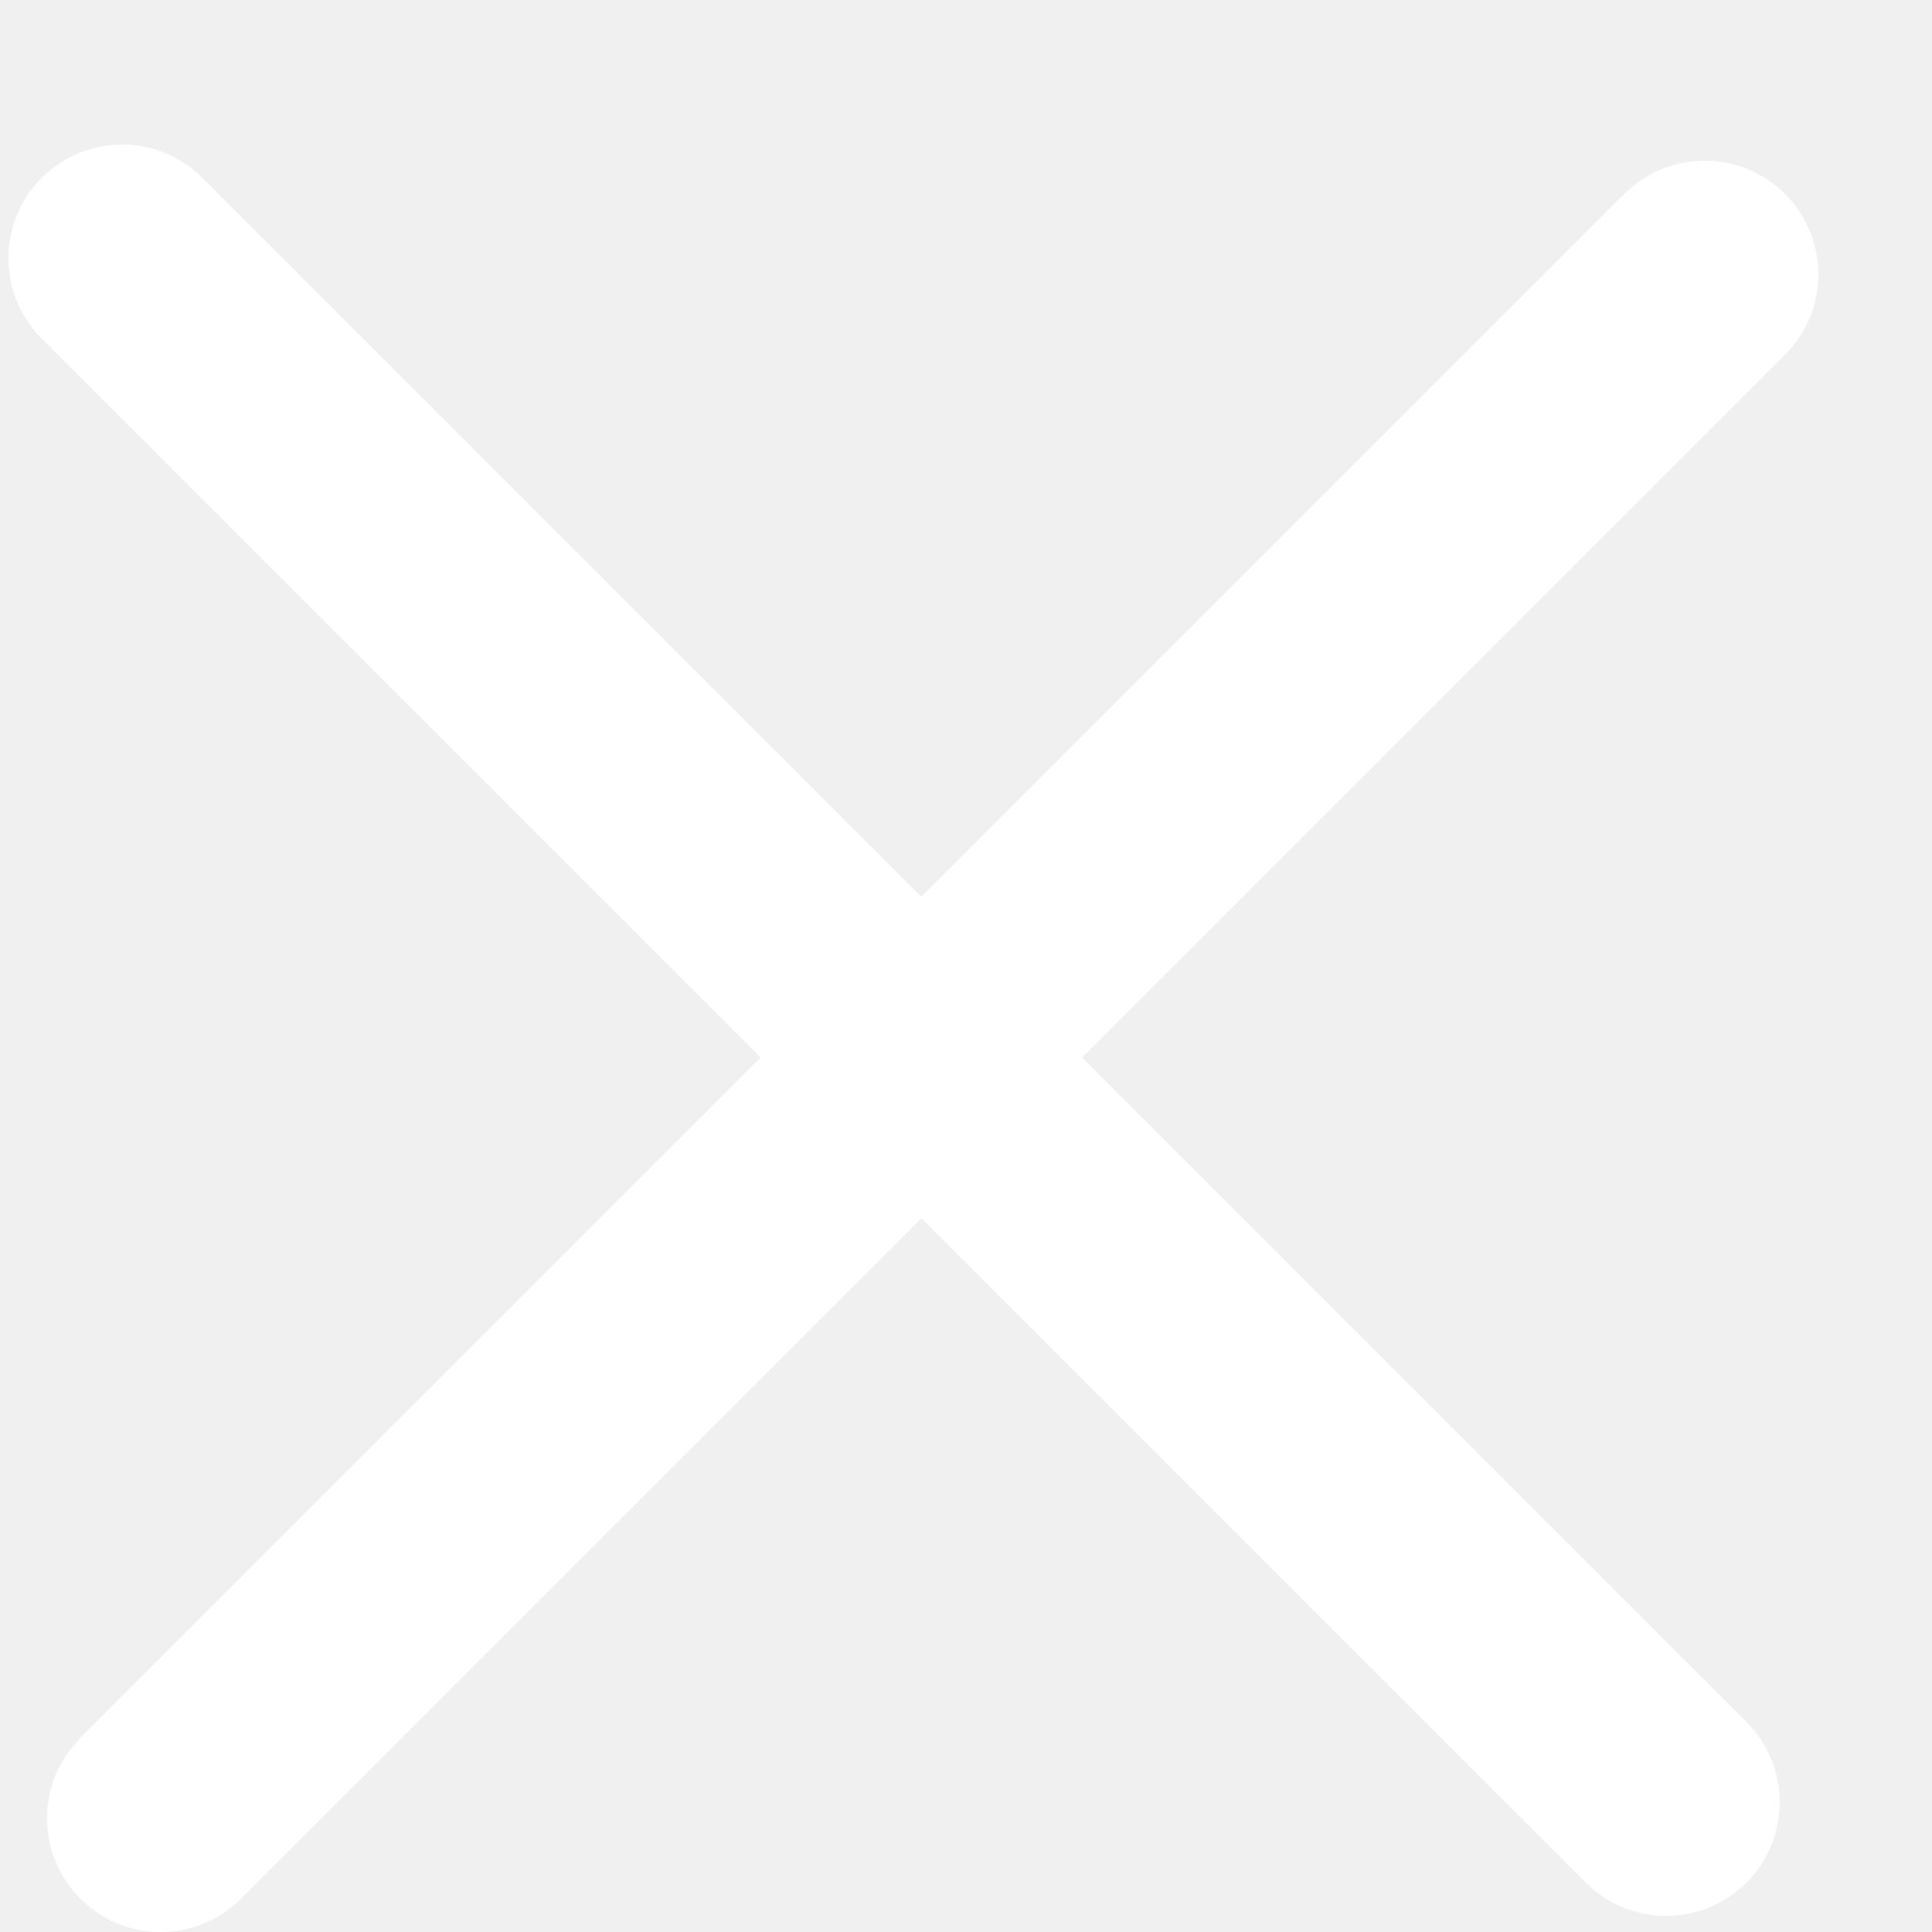
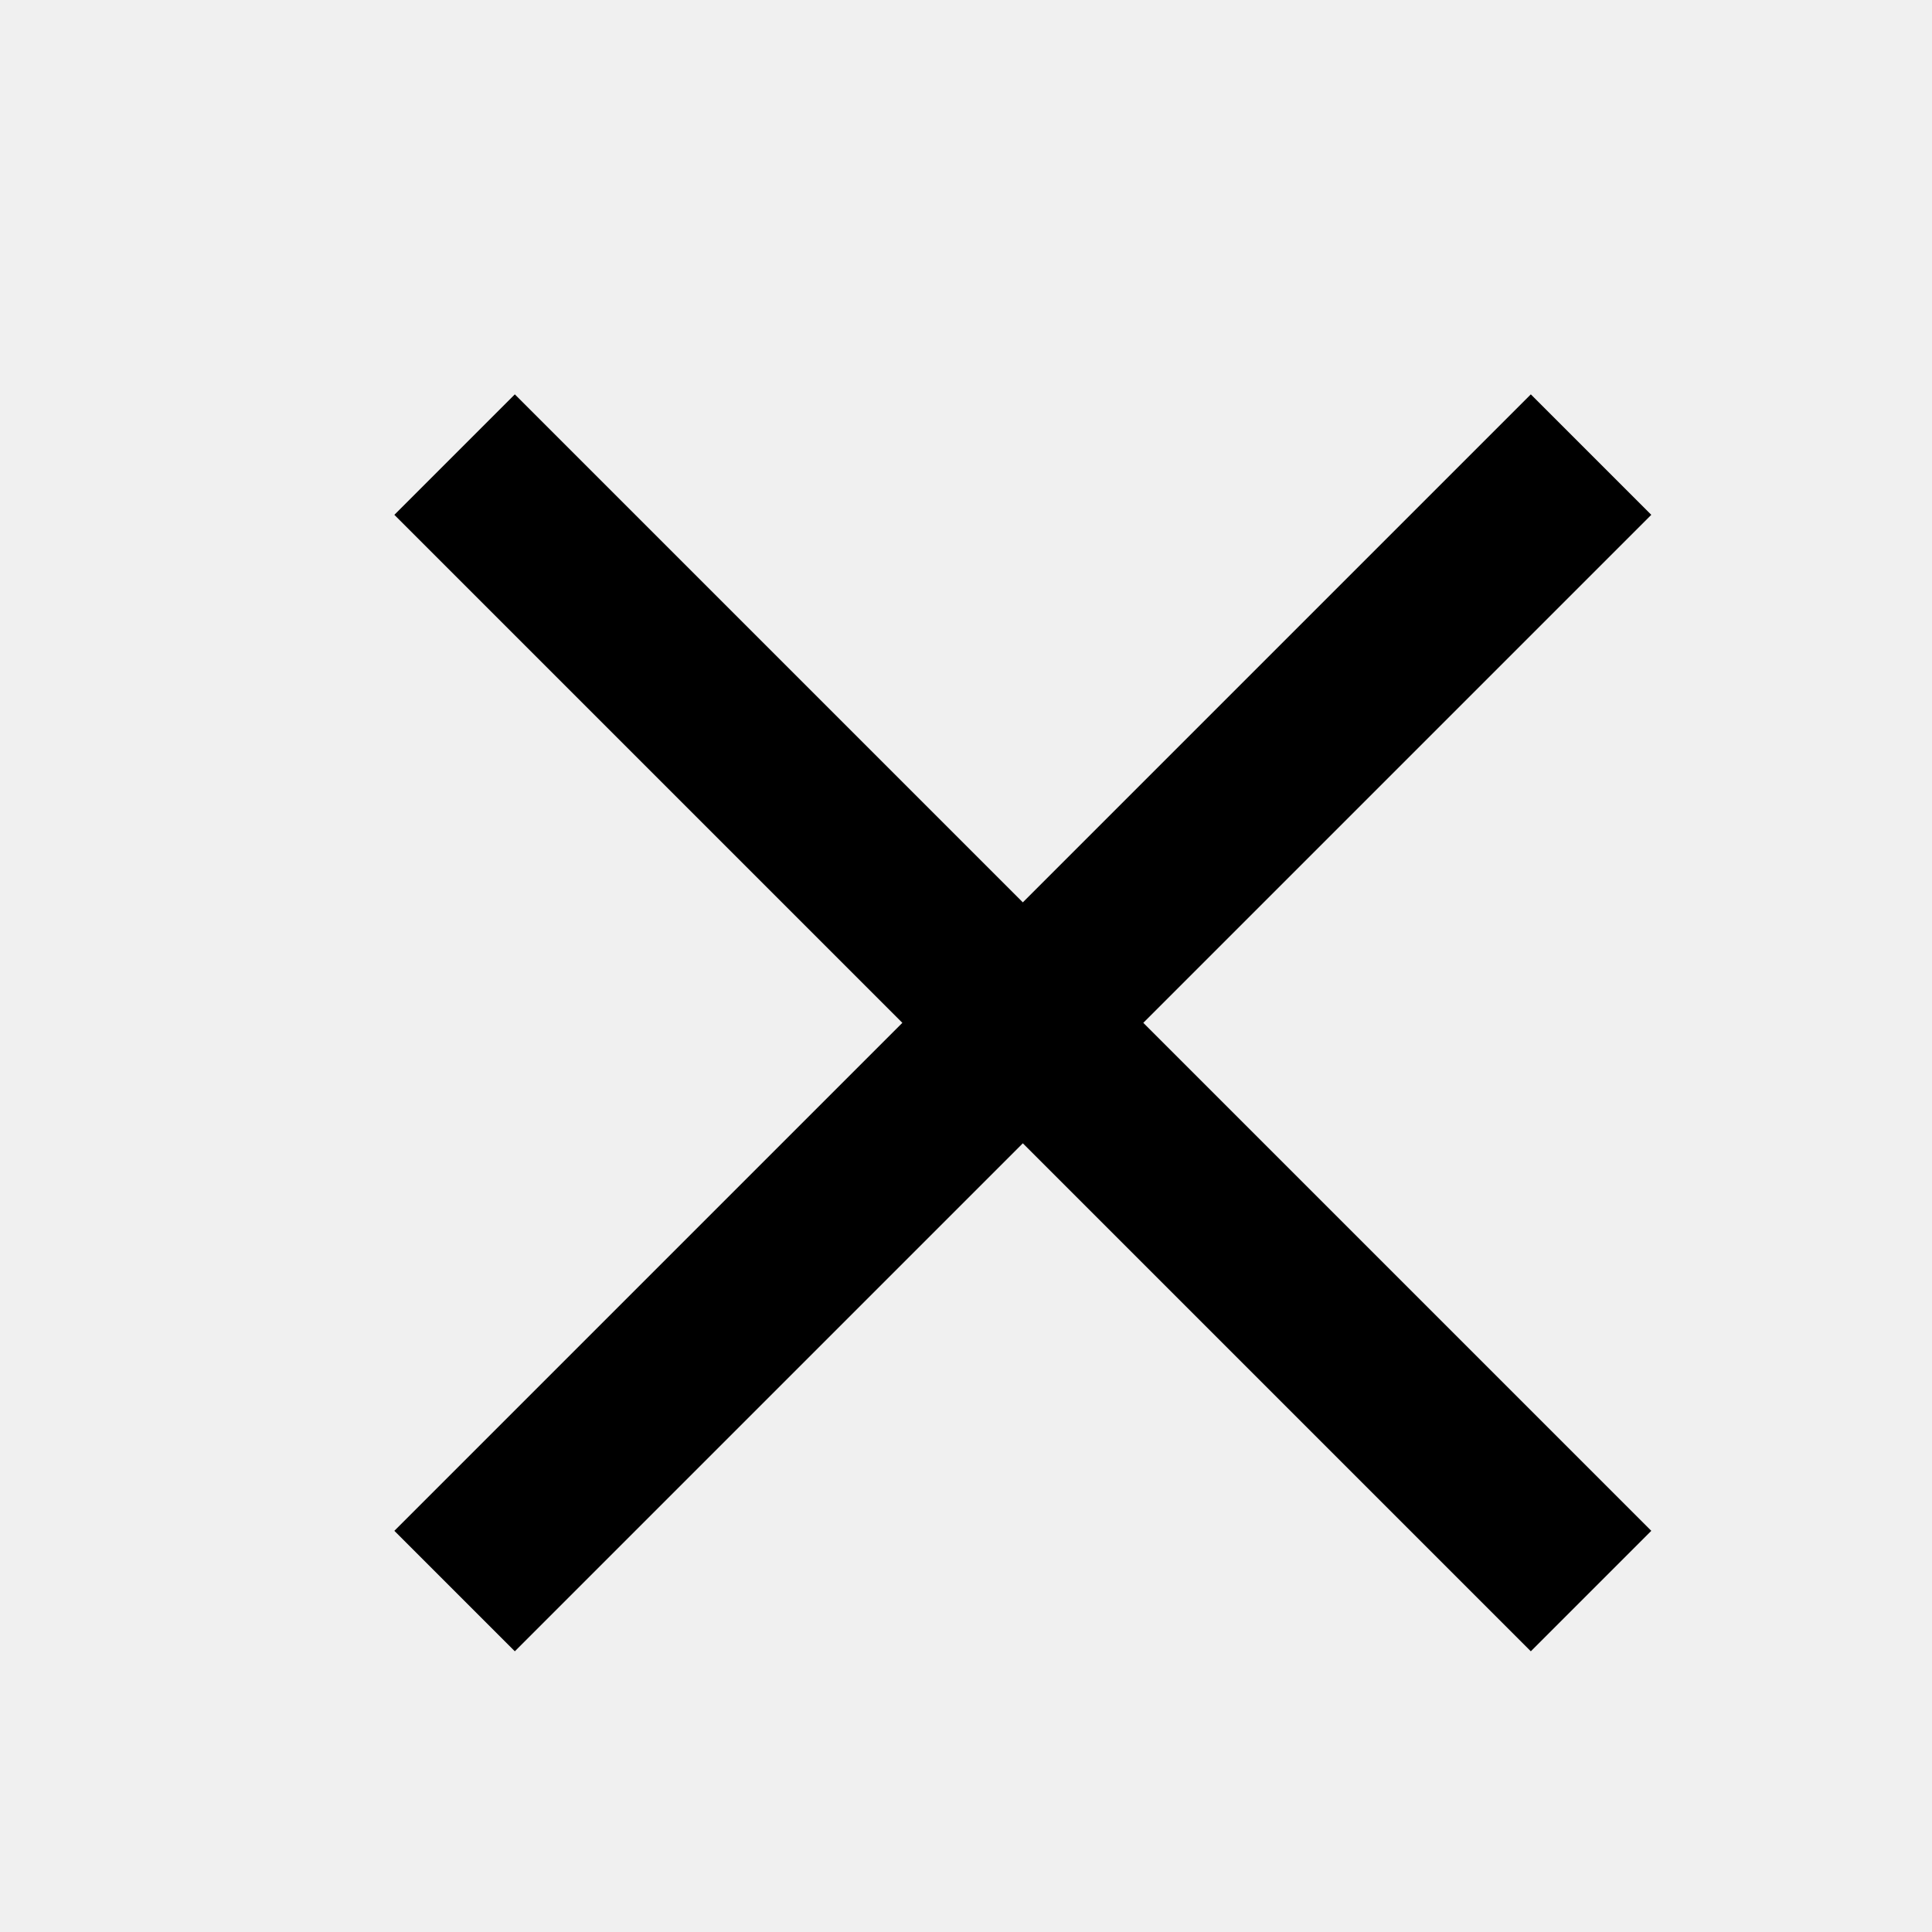
- <svg xmlns="http://www.w3.org/2000/svg" width="17" height="17" viewBox="0 0 17 17" fill="none">
-   <line x1="15" y1="2.414" x2="1.414" y2="16" stroke="white" stroke-width="2" stroke-linecap="round" />
-   <line x1="14.66" y1="15.858" x2="1.074" y2="2.272" stroke="white" stroke-width="2" stroke-linecap="round" />
+ <svg xmlns="http://www.w3.org/2000/svg" width="25" height="25" viewBox="0 0 17 17">
+   <path d="M14.53 4.53l-1.06-1.06L9 7.94 4.53 3.47 3.47 4.53 7.94 9l-4.47 4.47 1.06 1.06L9 10.06l4.47 4.47 1.06-1.06L10.06 9z" />
</svg>
